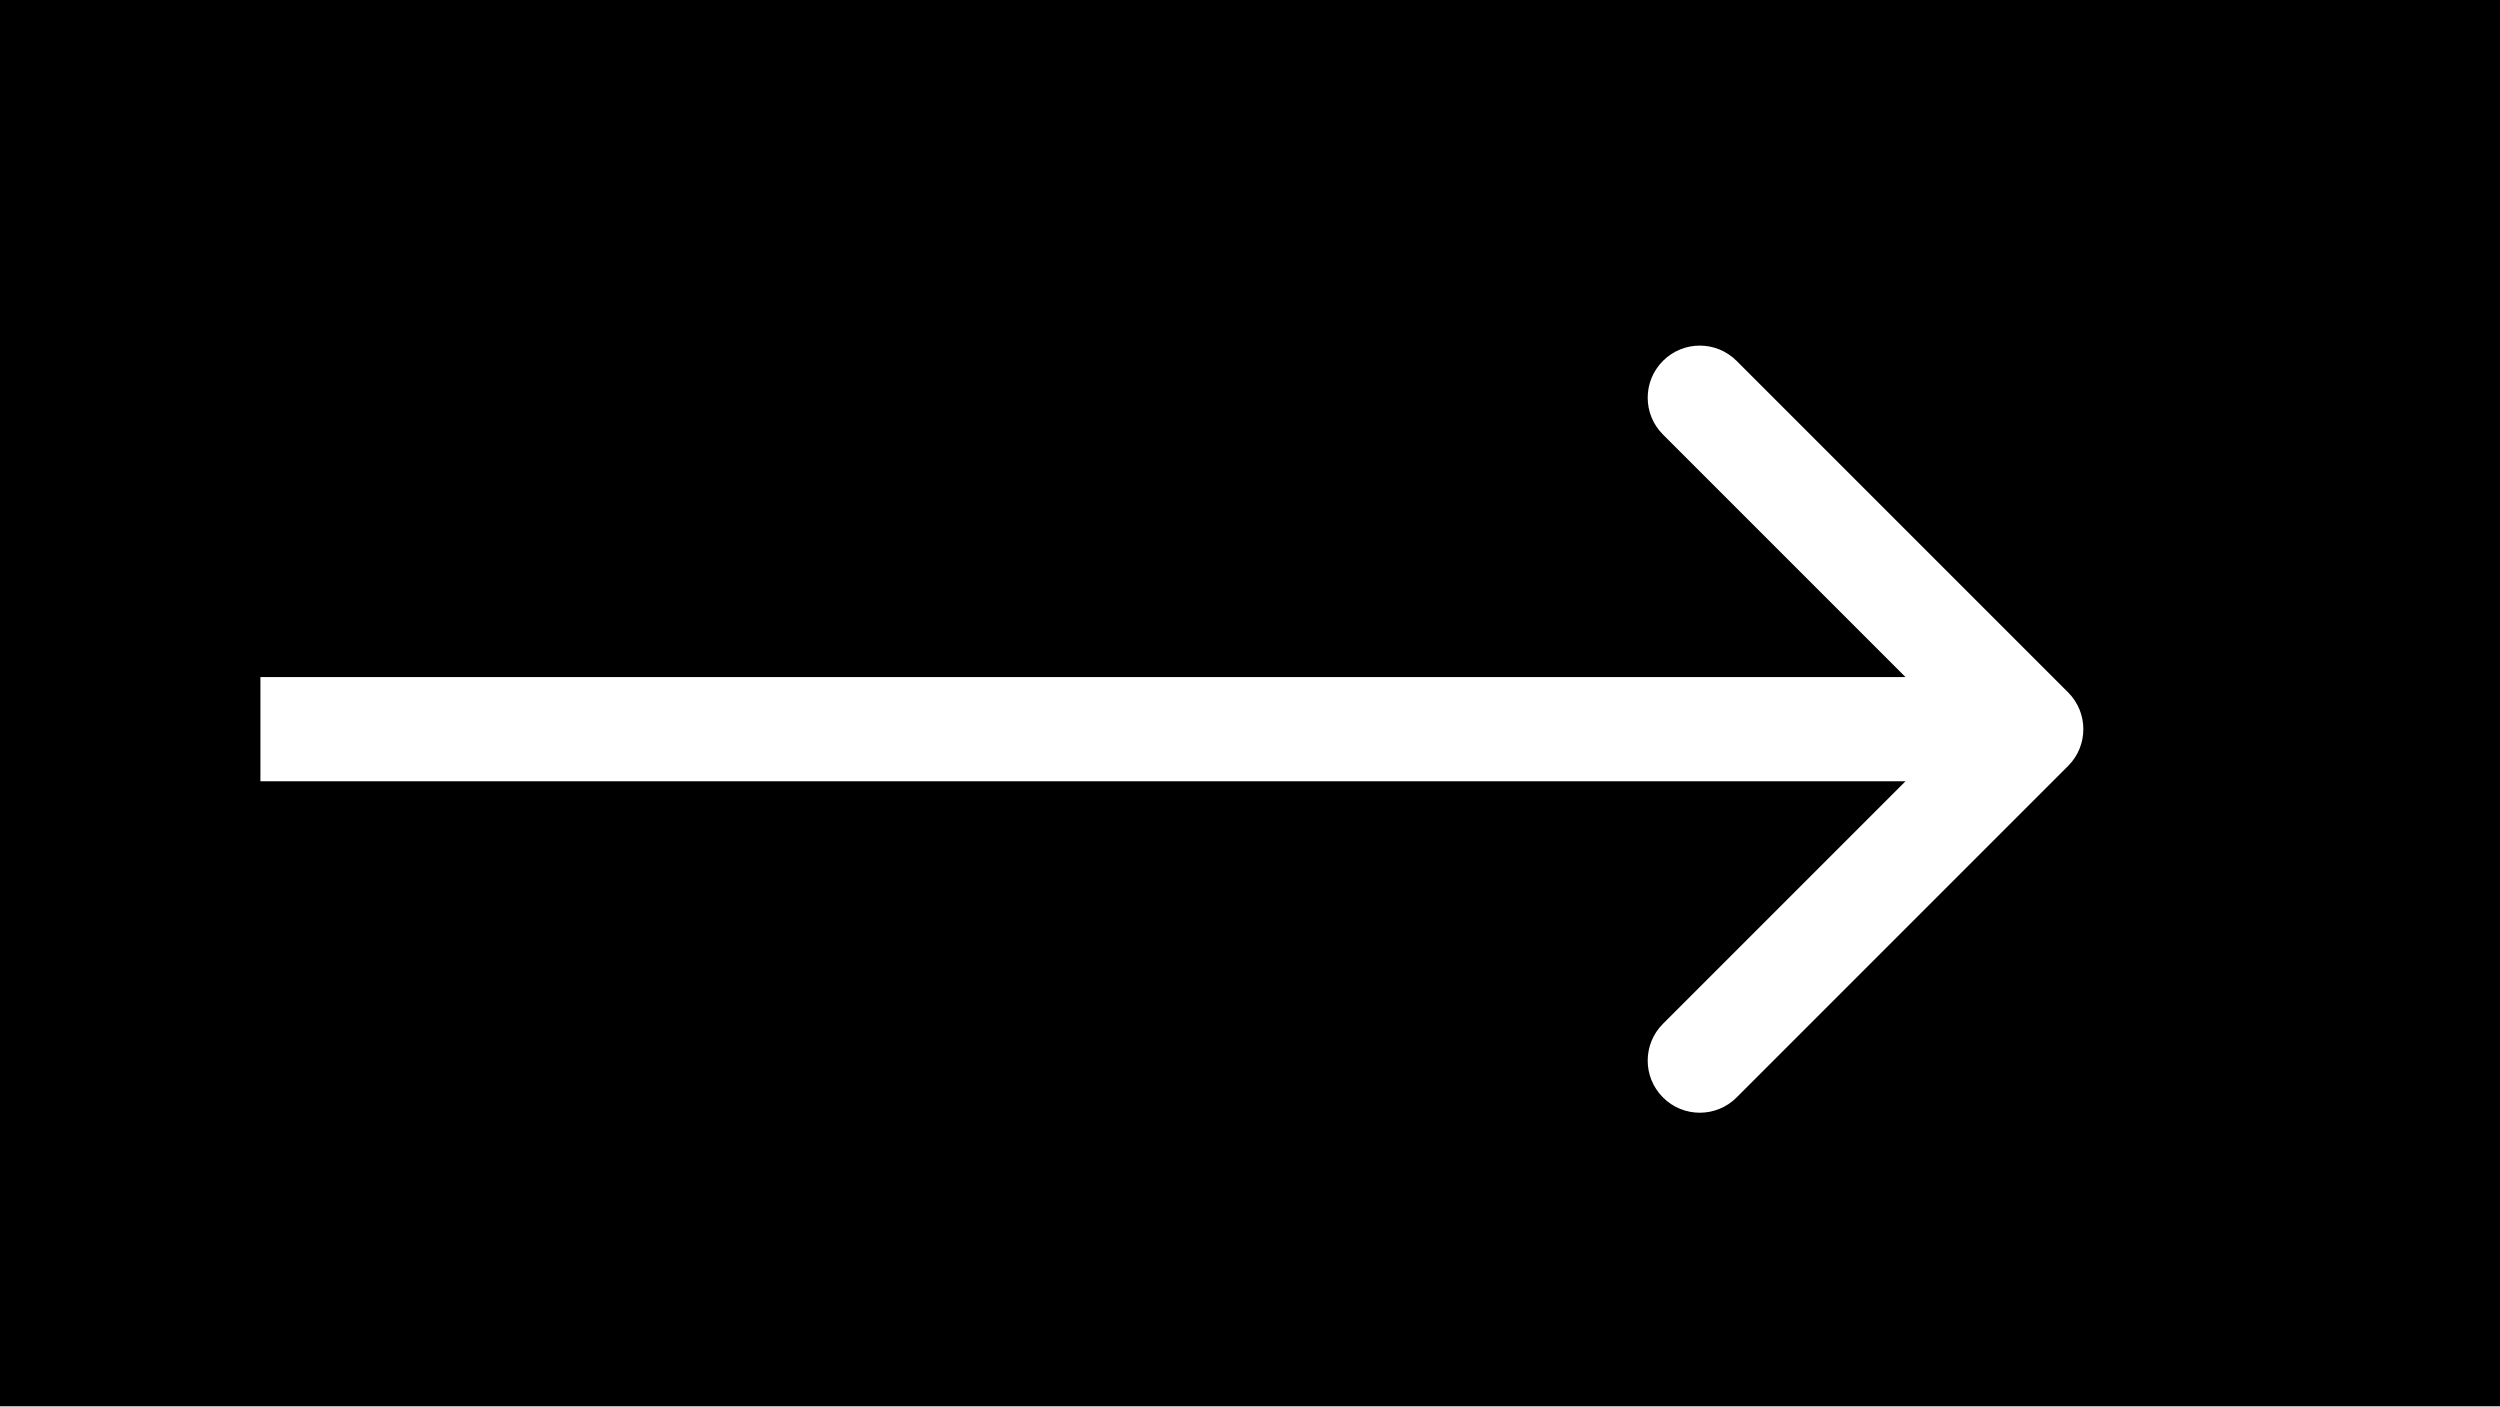
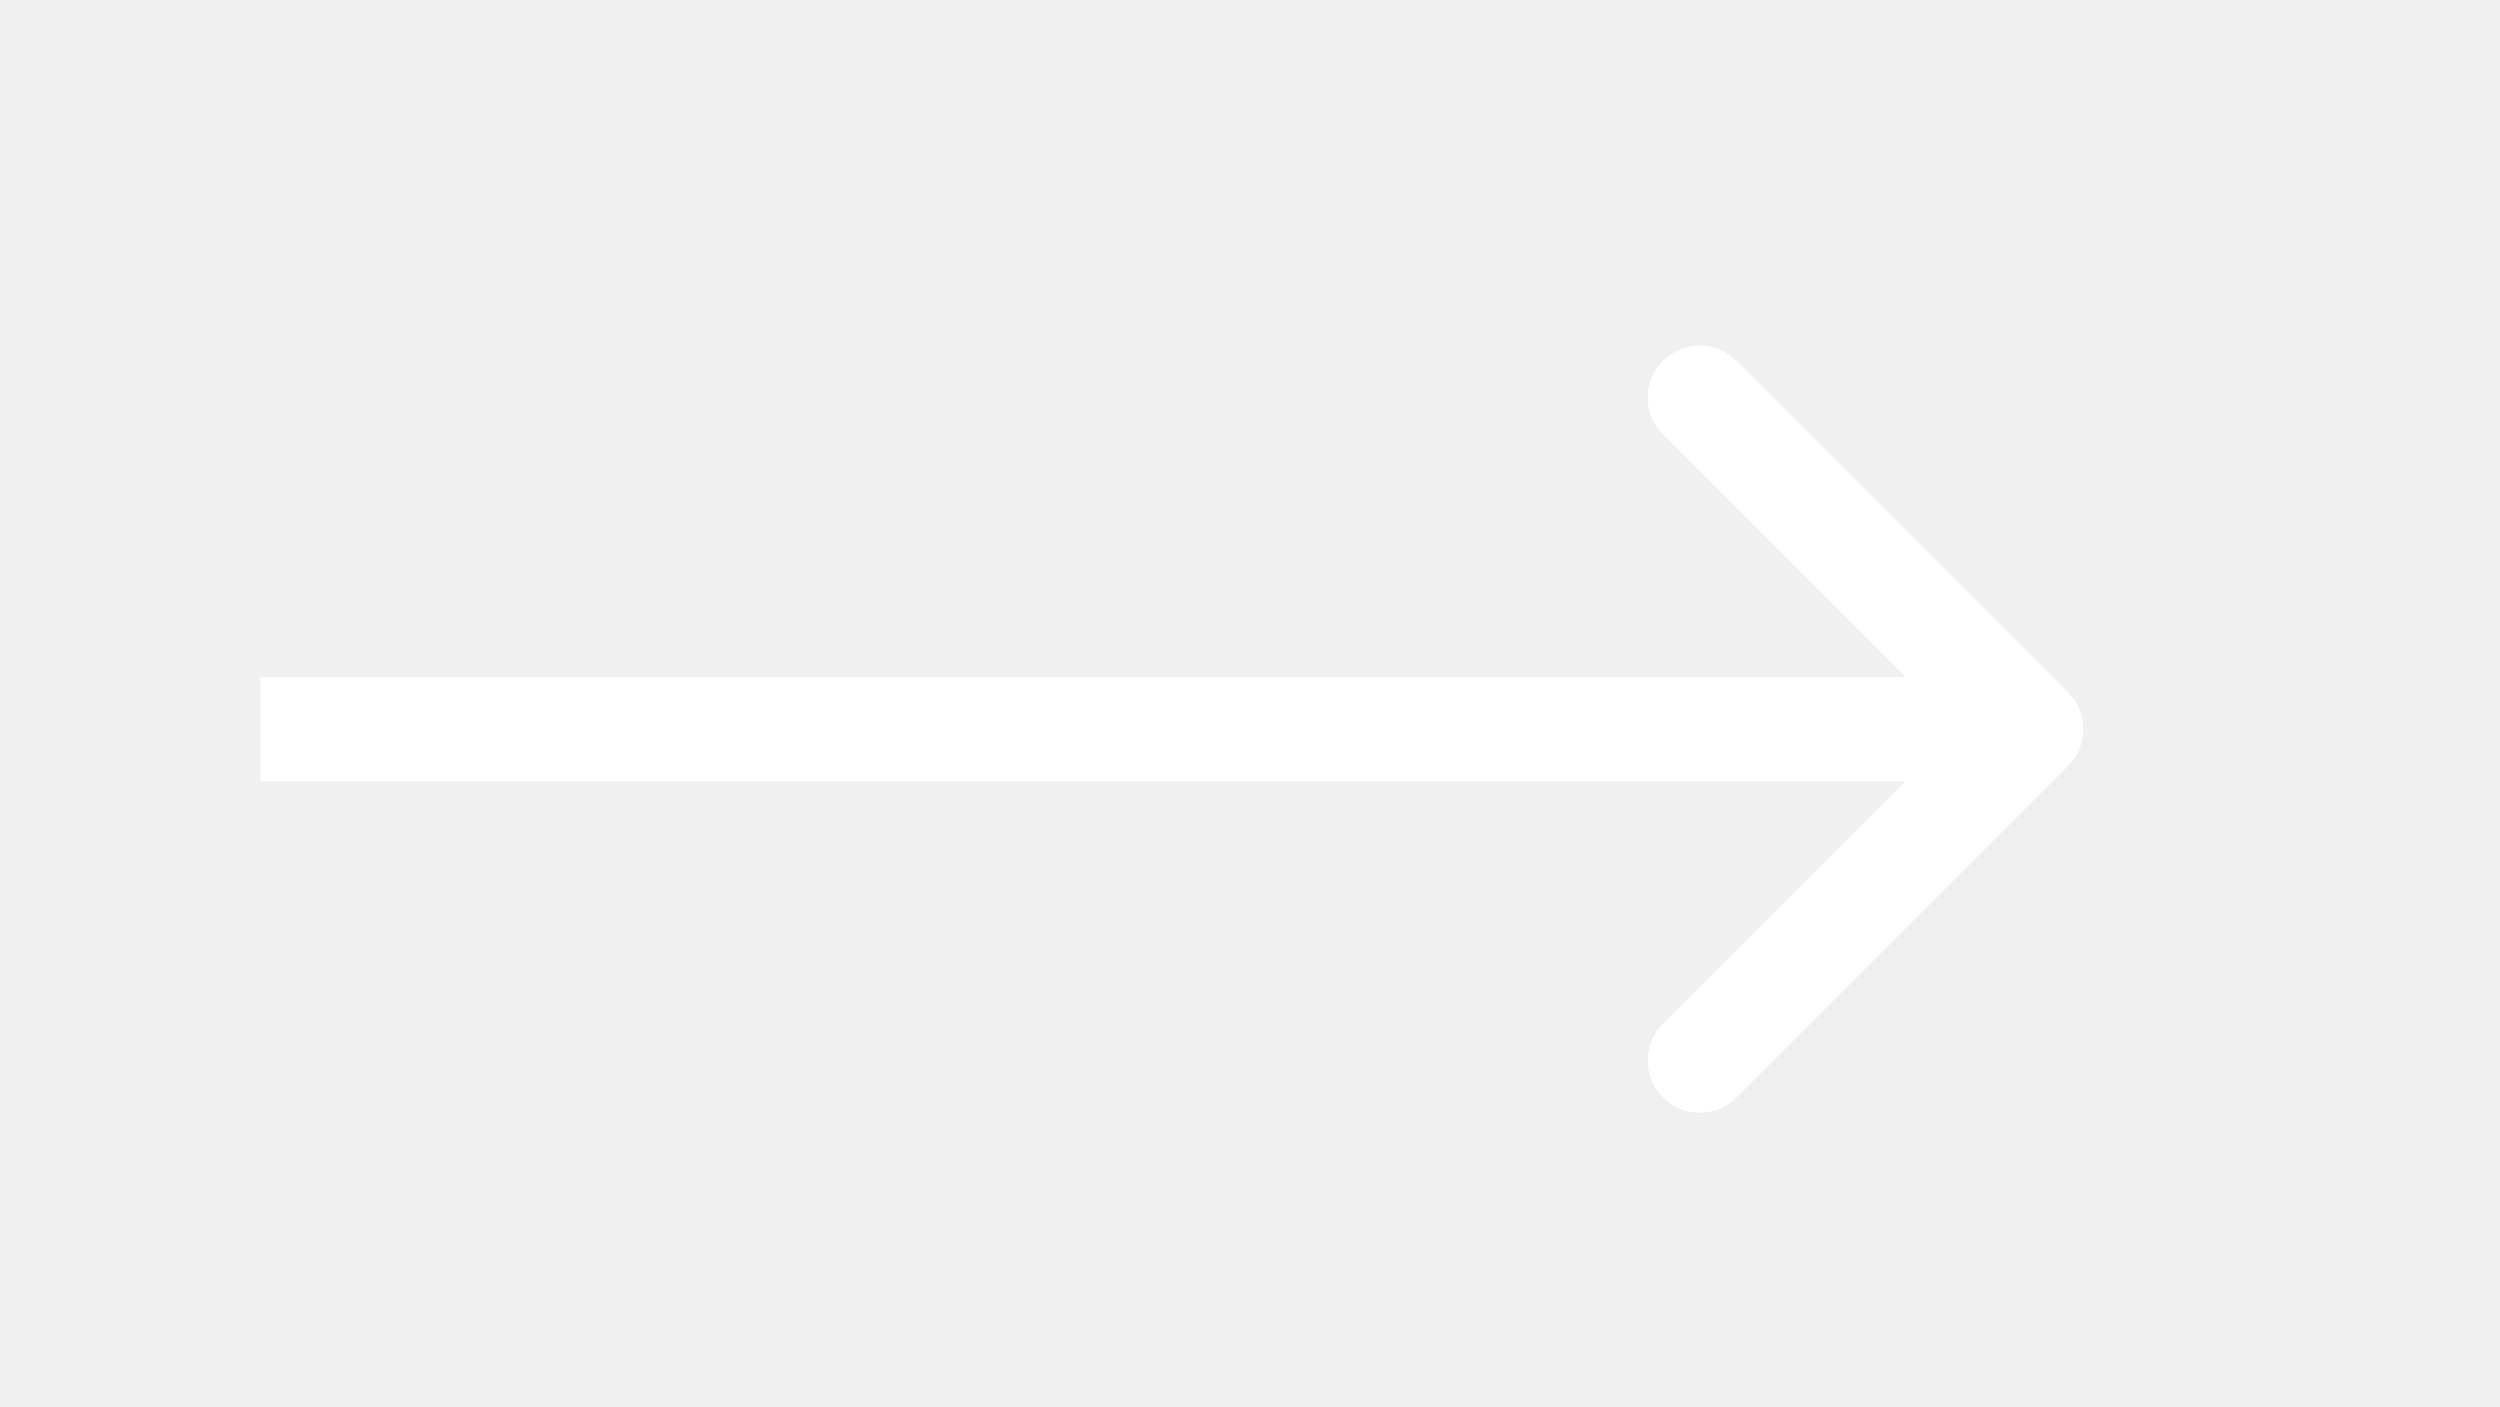
<svg xmlns="http://www.w3.org/2000/svg" width="48" height="27" viewBox="0 0 48 27" fill="none">
-   <rect width="48" height="27" fill="black" />
+   <rect width="48" height="27" fill="none" />
  <path d="M39.707 14.707C40.098 14.317 40.098 13.683 39.707 13.293L33.343 6.929C32.953 6.538 32.319 6.538 31.929 6.929C31.538 7.319 31.538 7.953 31.929 8.343L37.586 14L31.929 19.657C31.538 20.047 31.538 20.68 31.929 21.071C32.319 21.462 32.953 21.462 33.343 21.071L39.707 14.707ZM5 15H39V13H5V15Z" fill="white" />
</svg>
